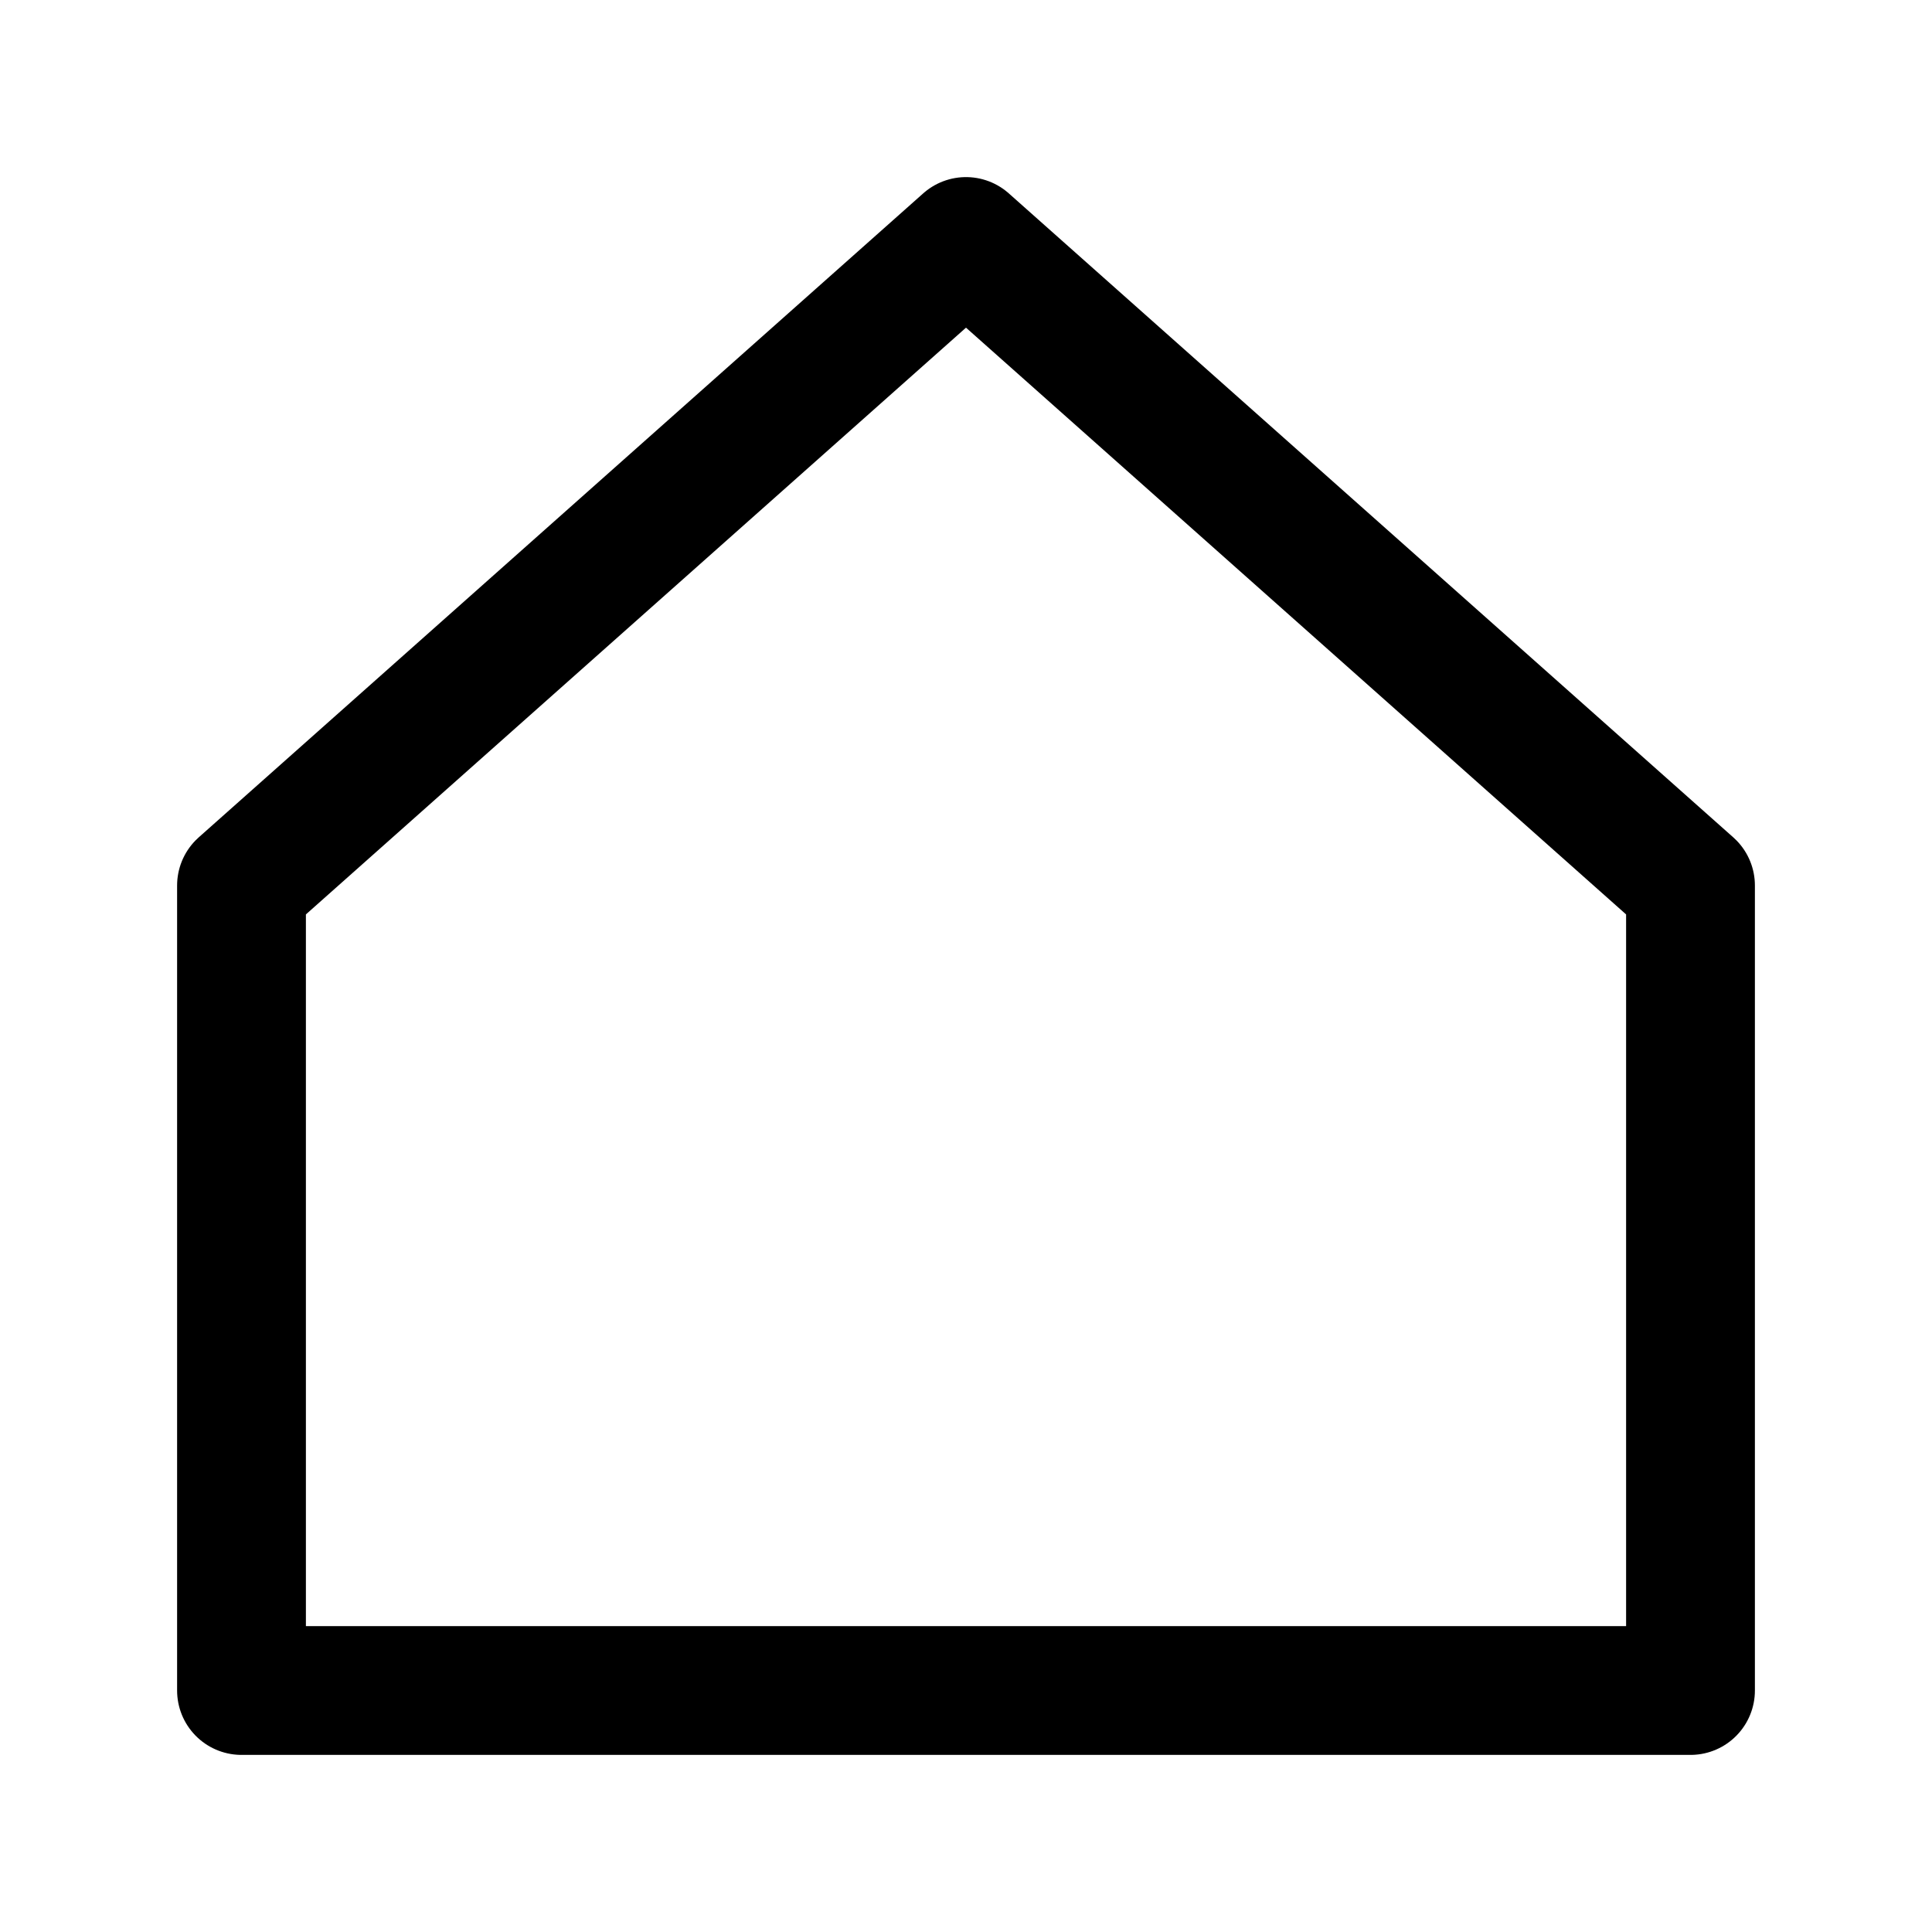
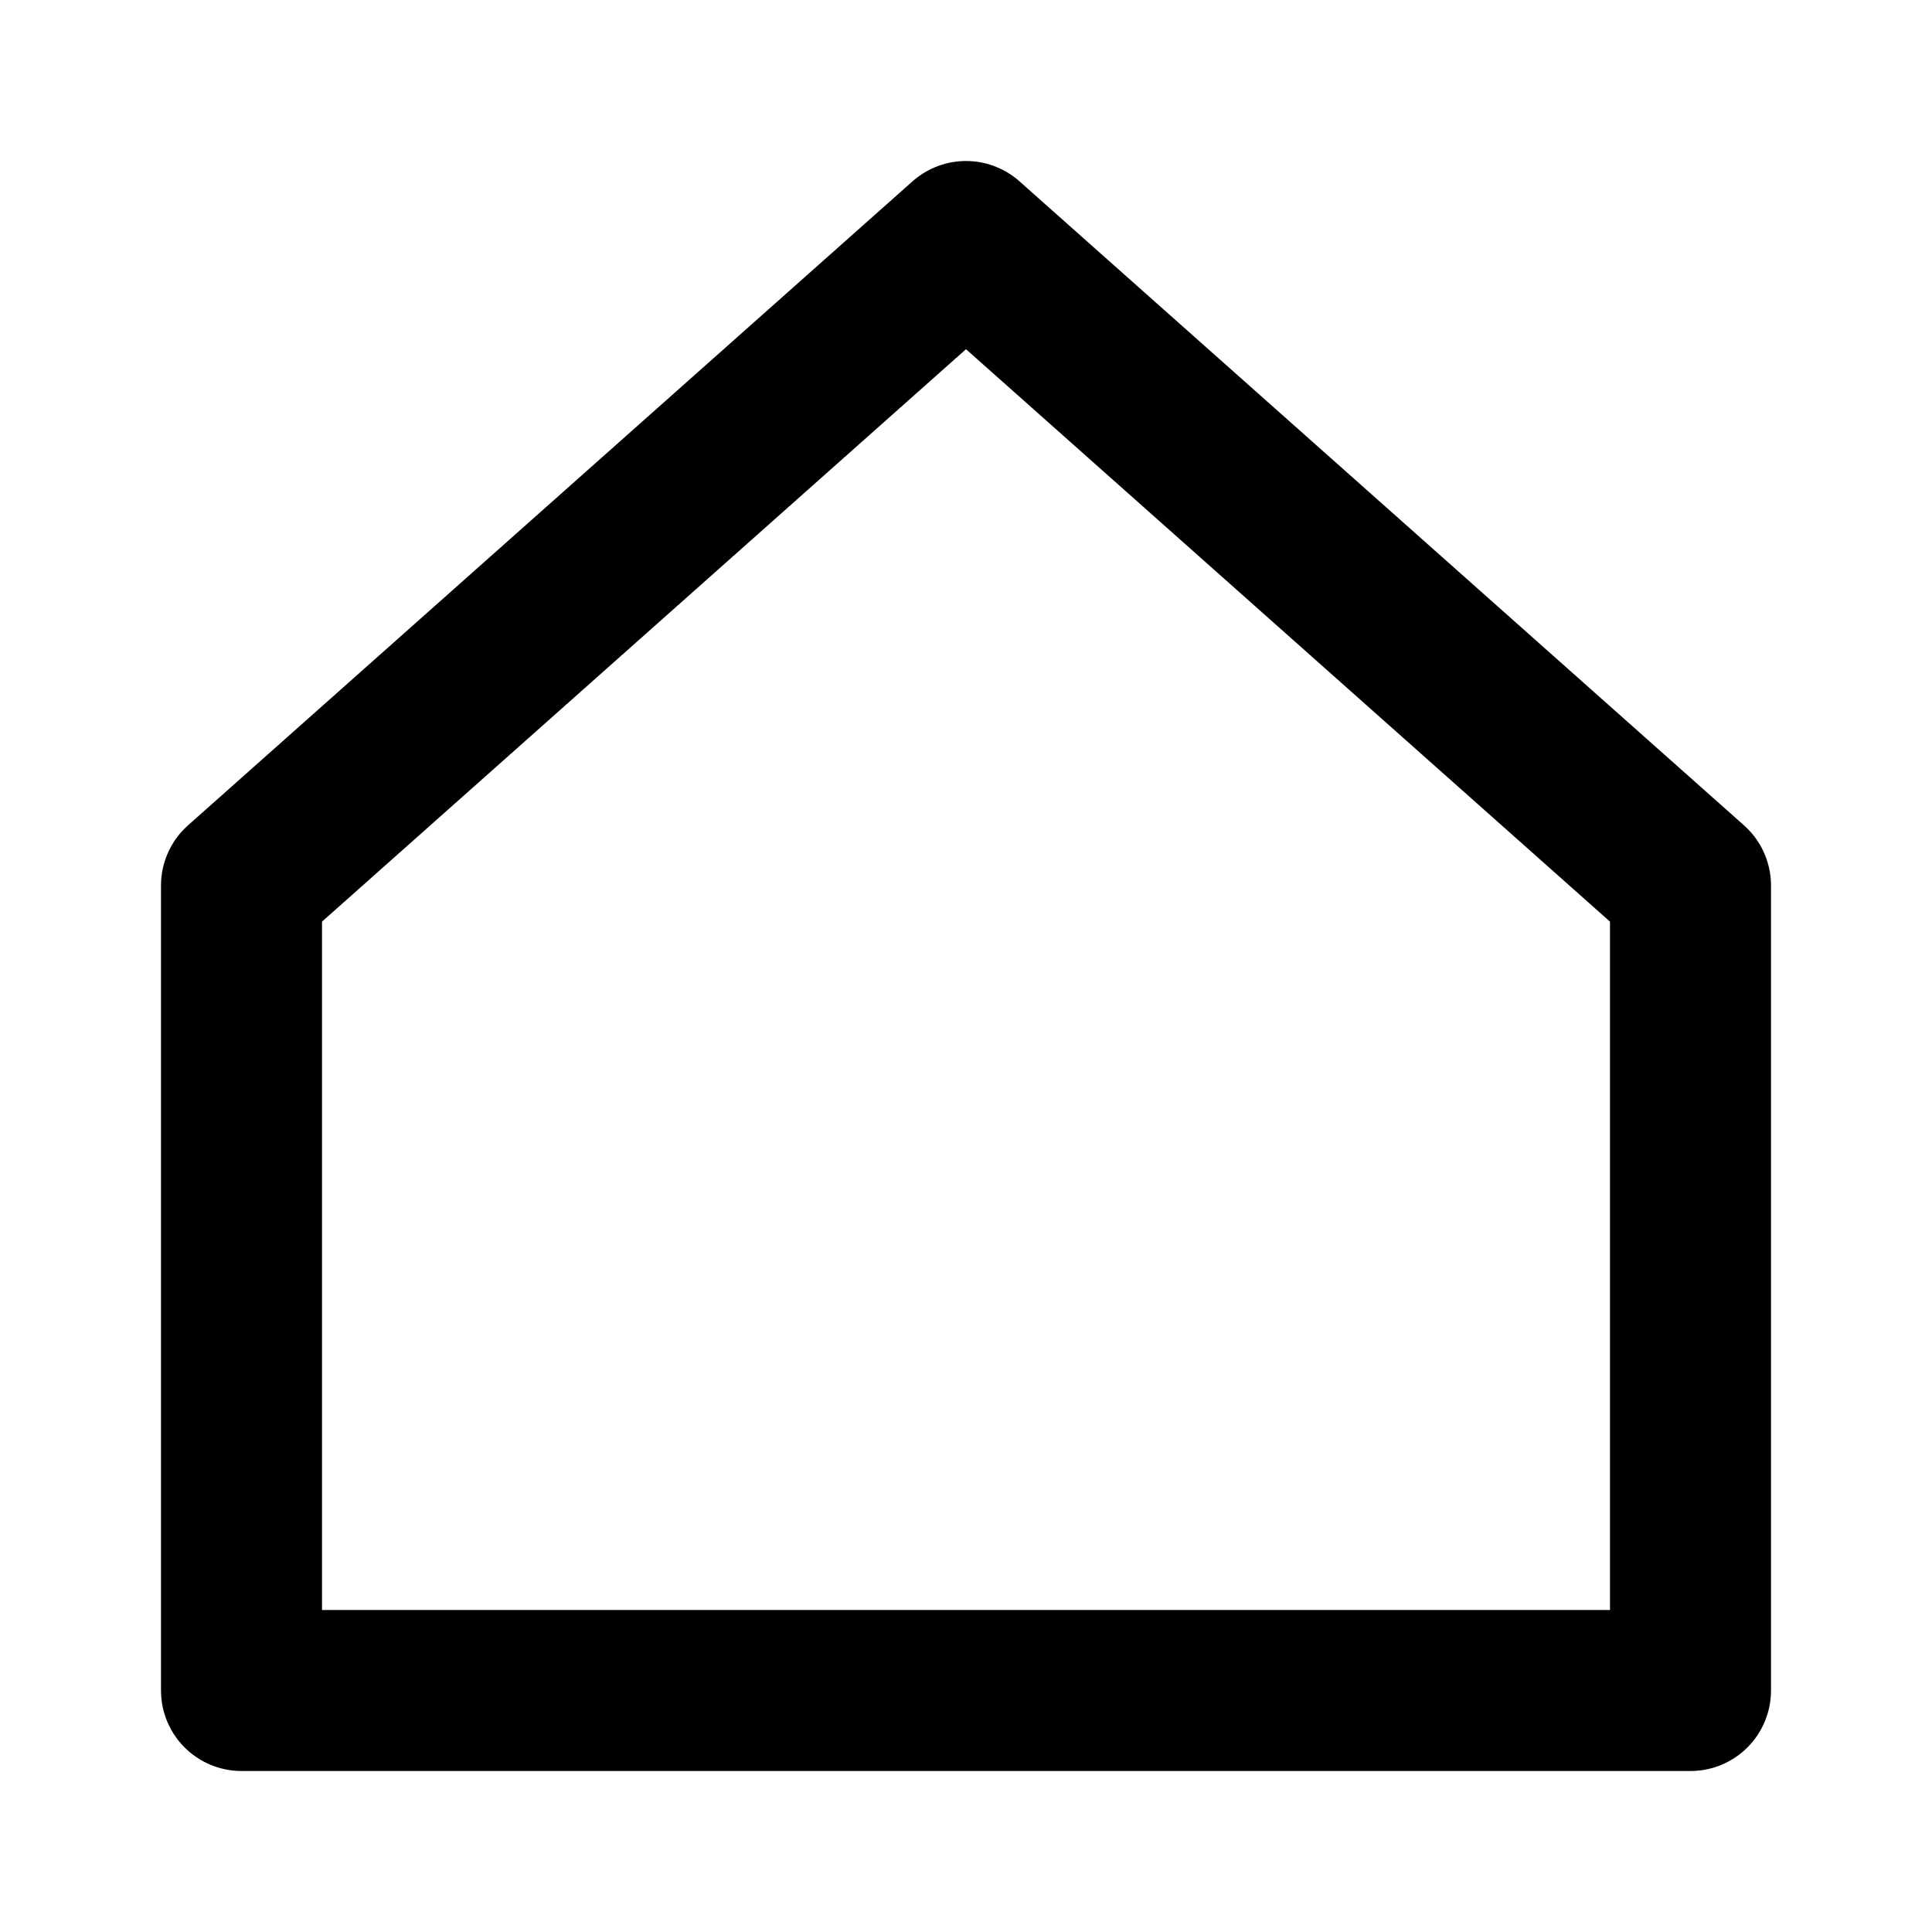
- <svg xmlns="http://www.w3.org/2000/svg" width="24" height="24" viewBox="0 0 24 24" fill="none" stroke="#000000" stroke-width="1.6" stroke-linecap="round" stroke-linejoin="round">
+ <svg xmlns="http://www.w3.org/2000/svg" width="24" height="24" viewBox="0 0 24 24" fill="none" stroke="#000000" stroke-width="2" stroke-linecap="round" stroke-linejoin="round">
  <path d="M3 11l9-8 9 8v10H3z" />
</svg>
